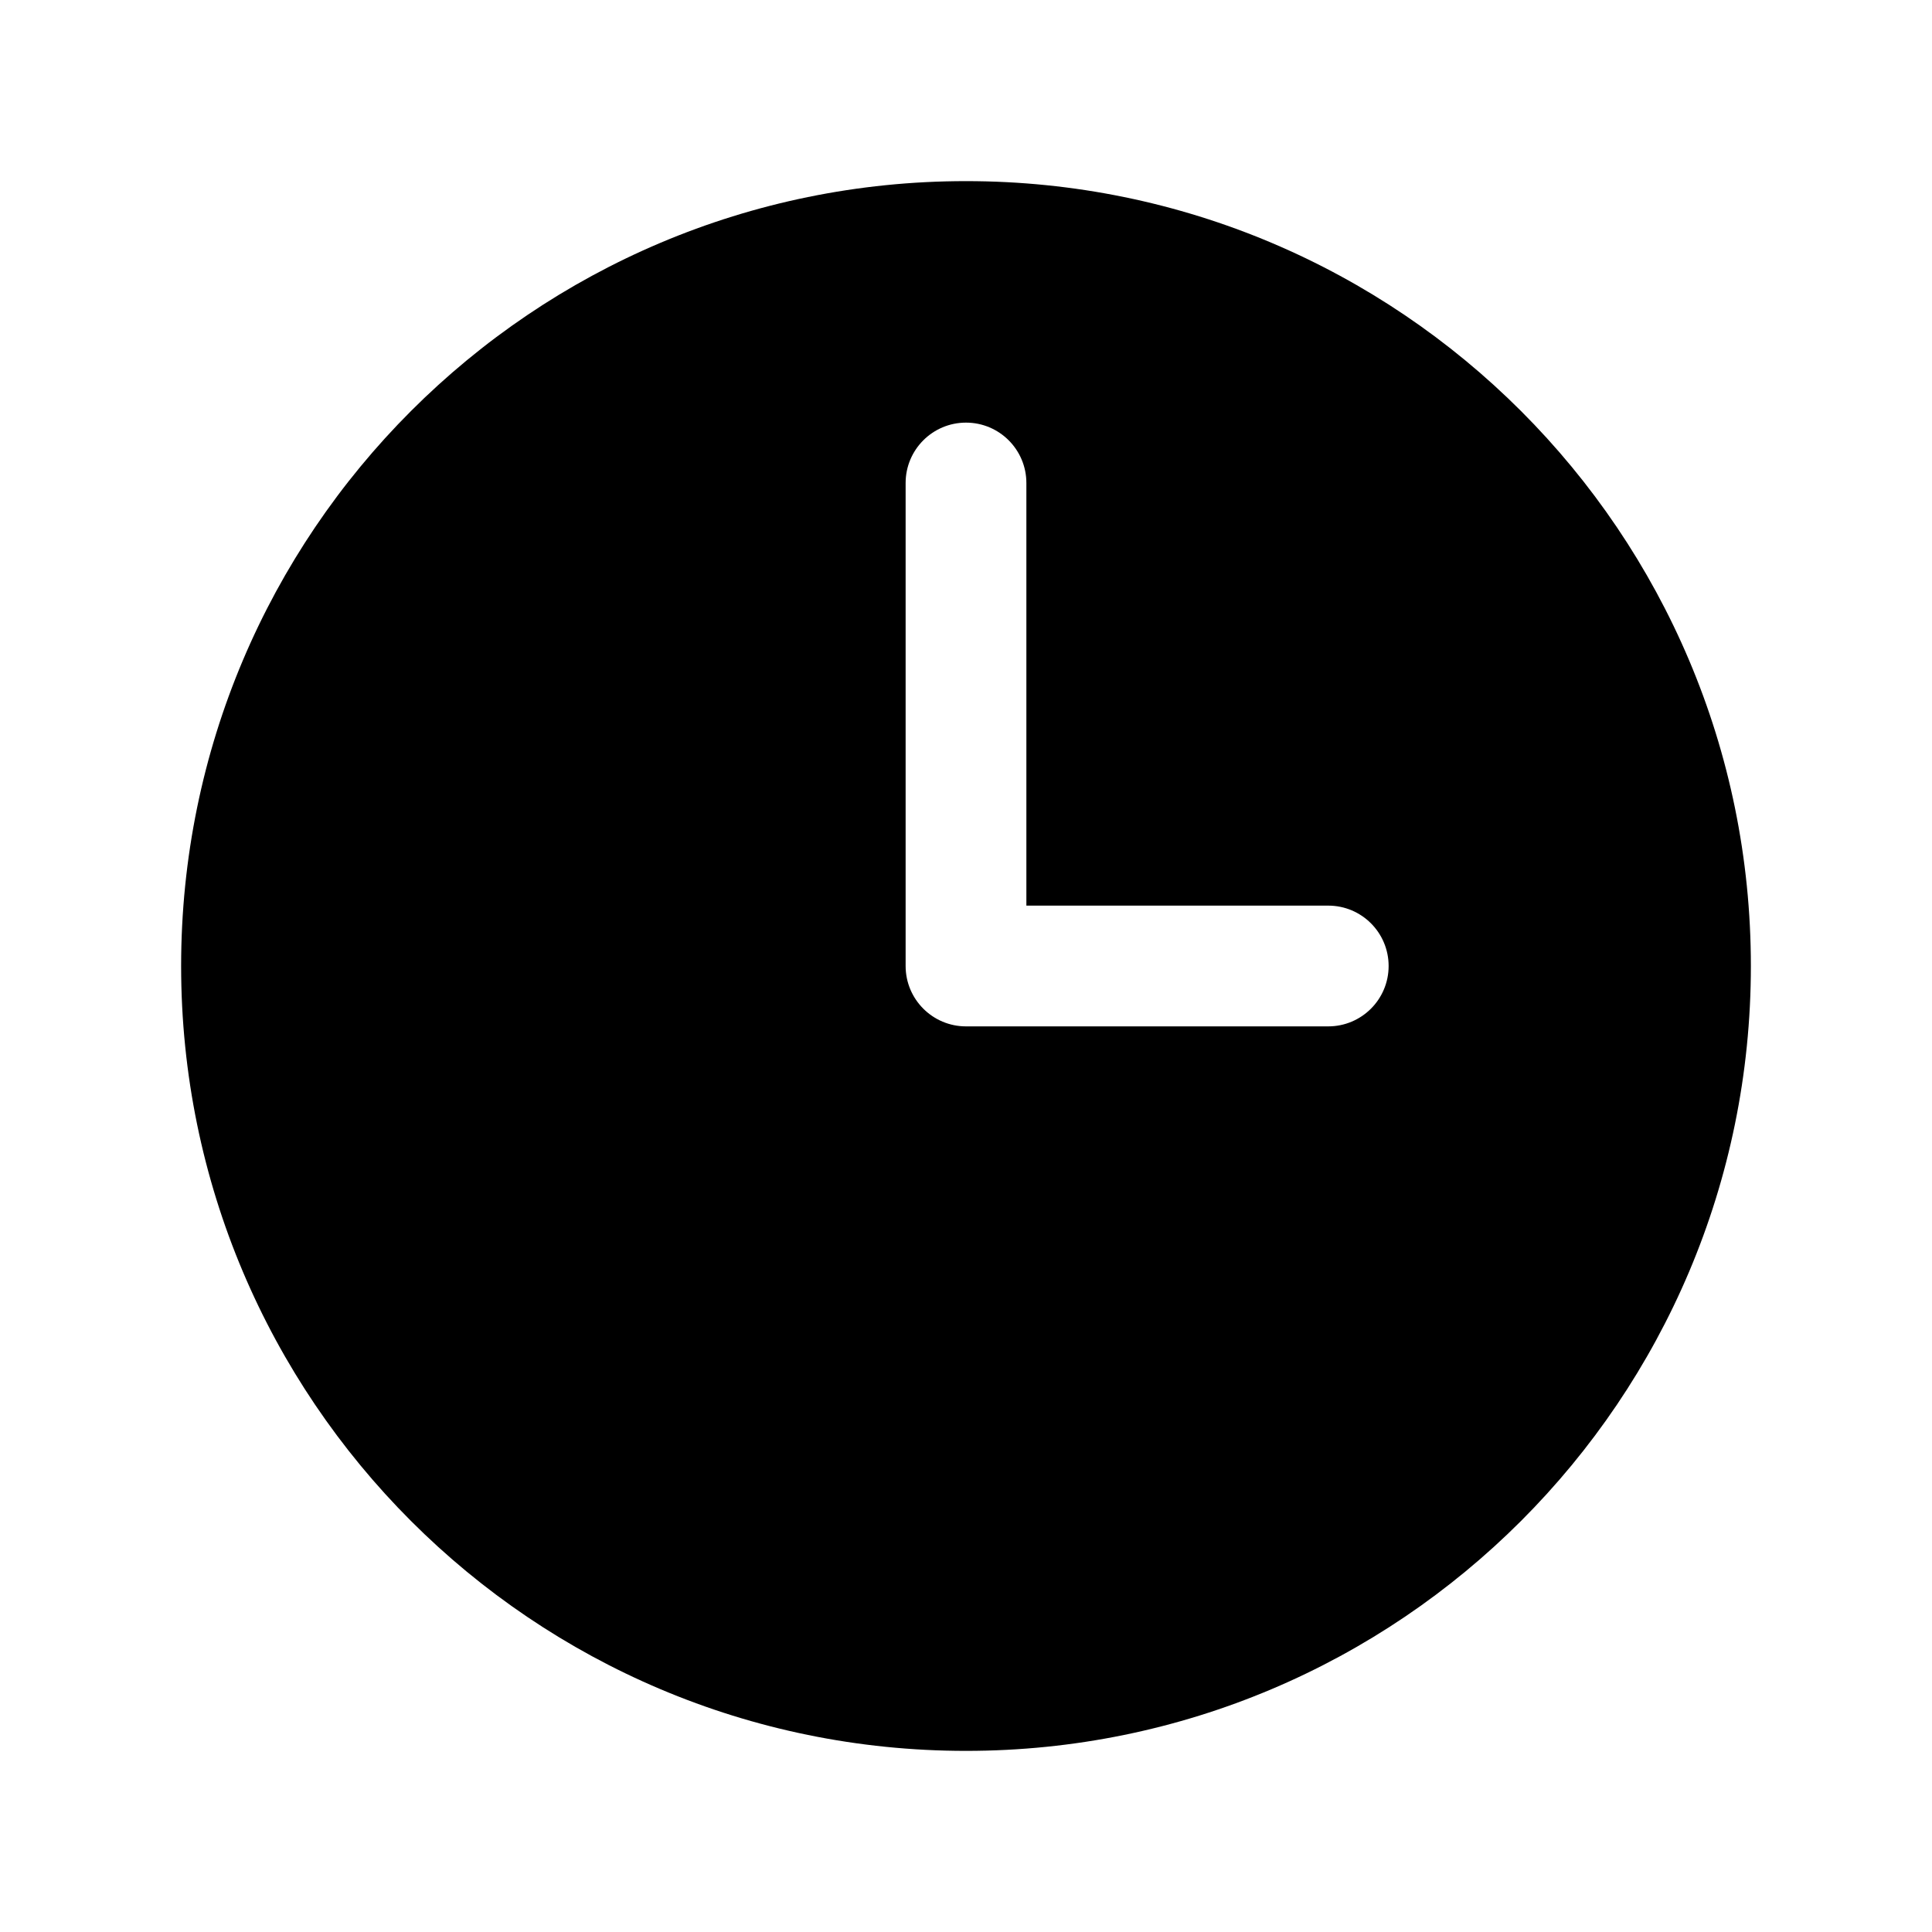
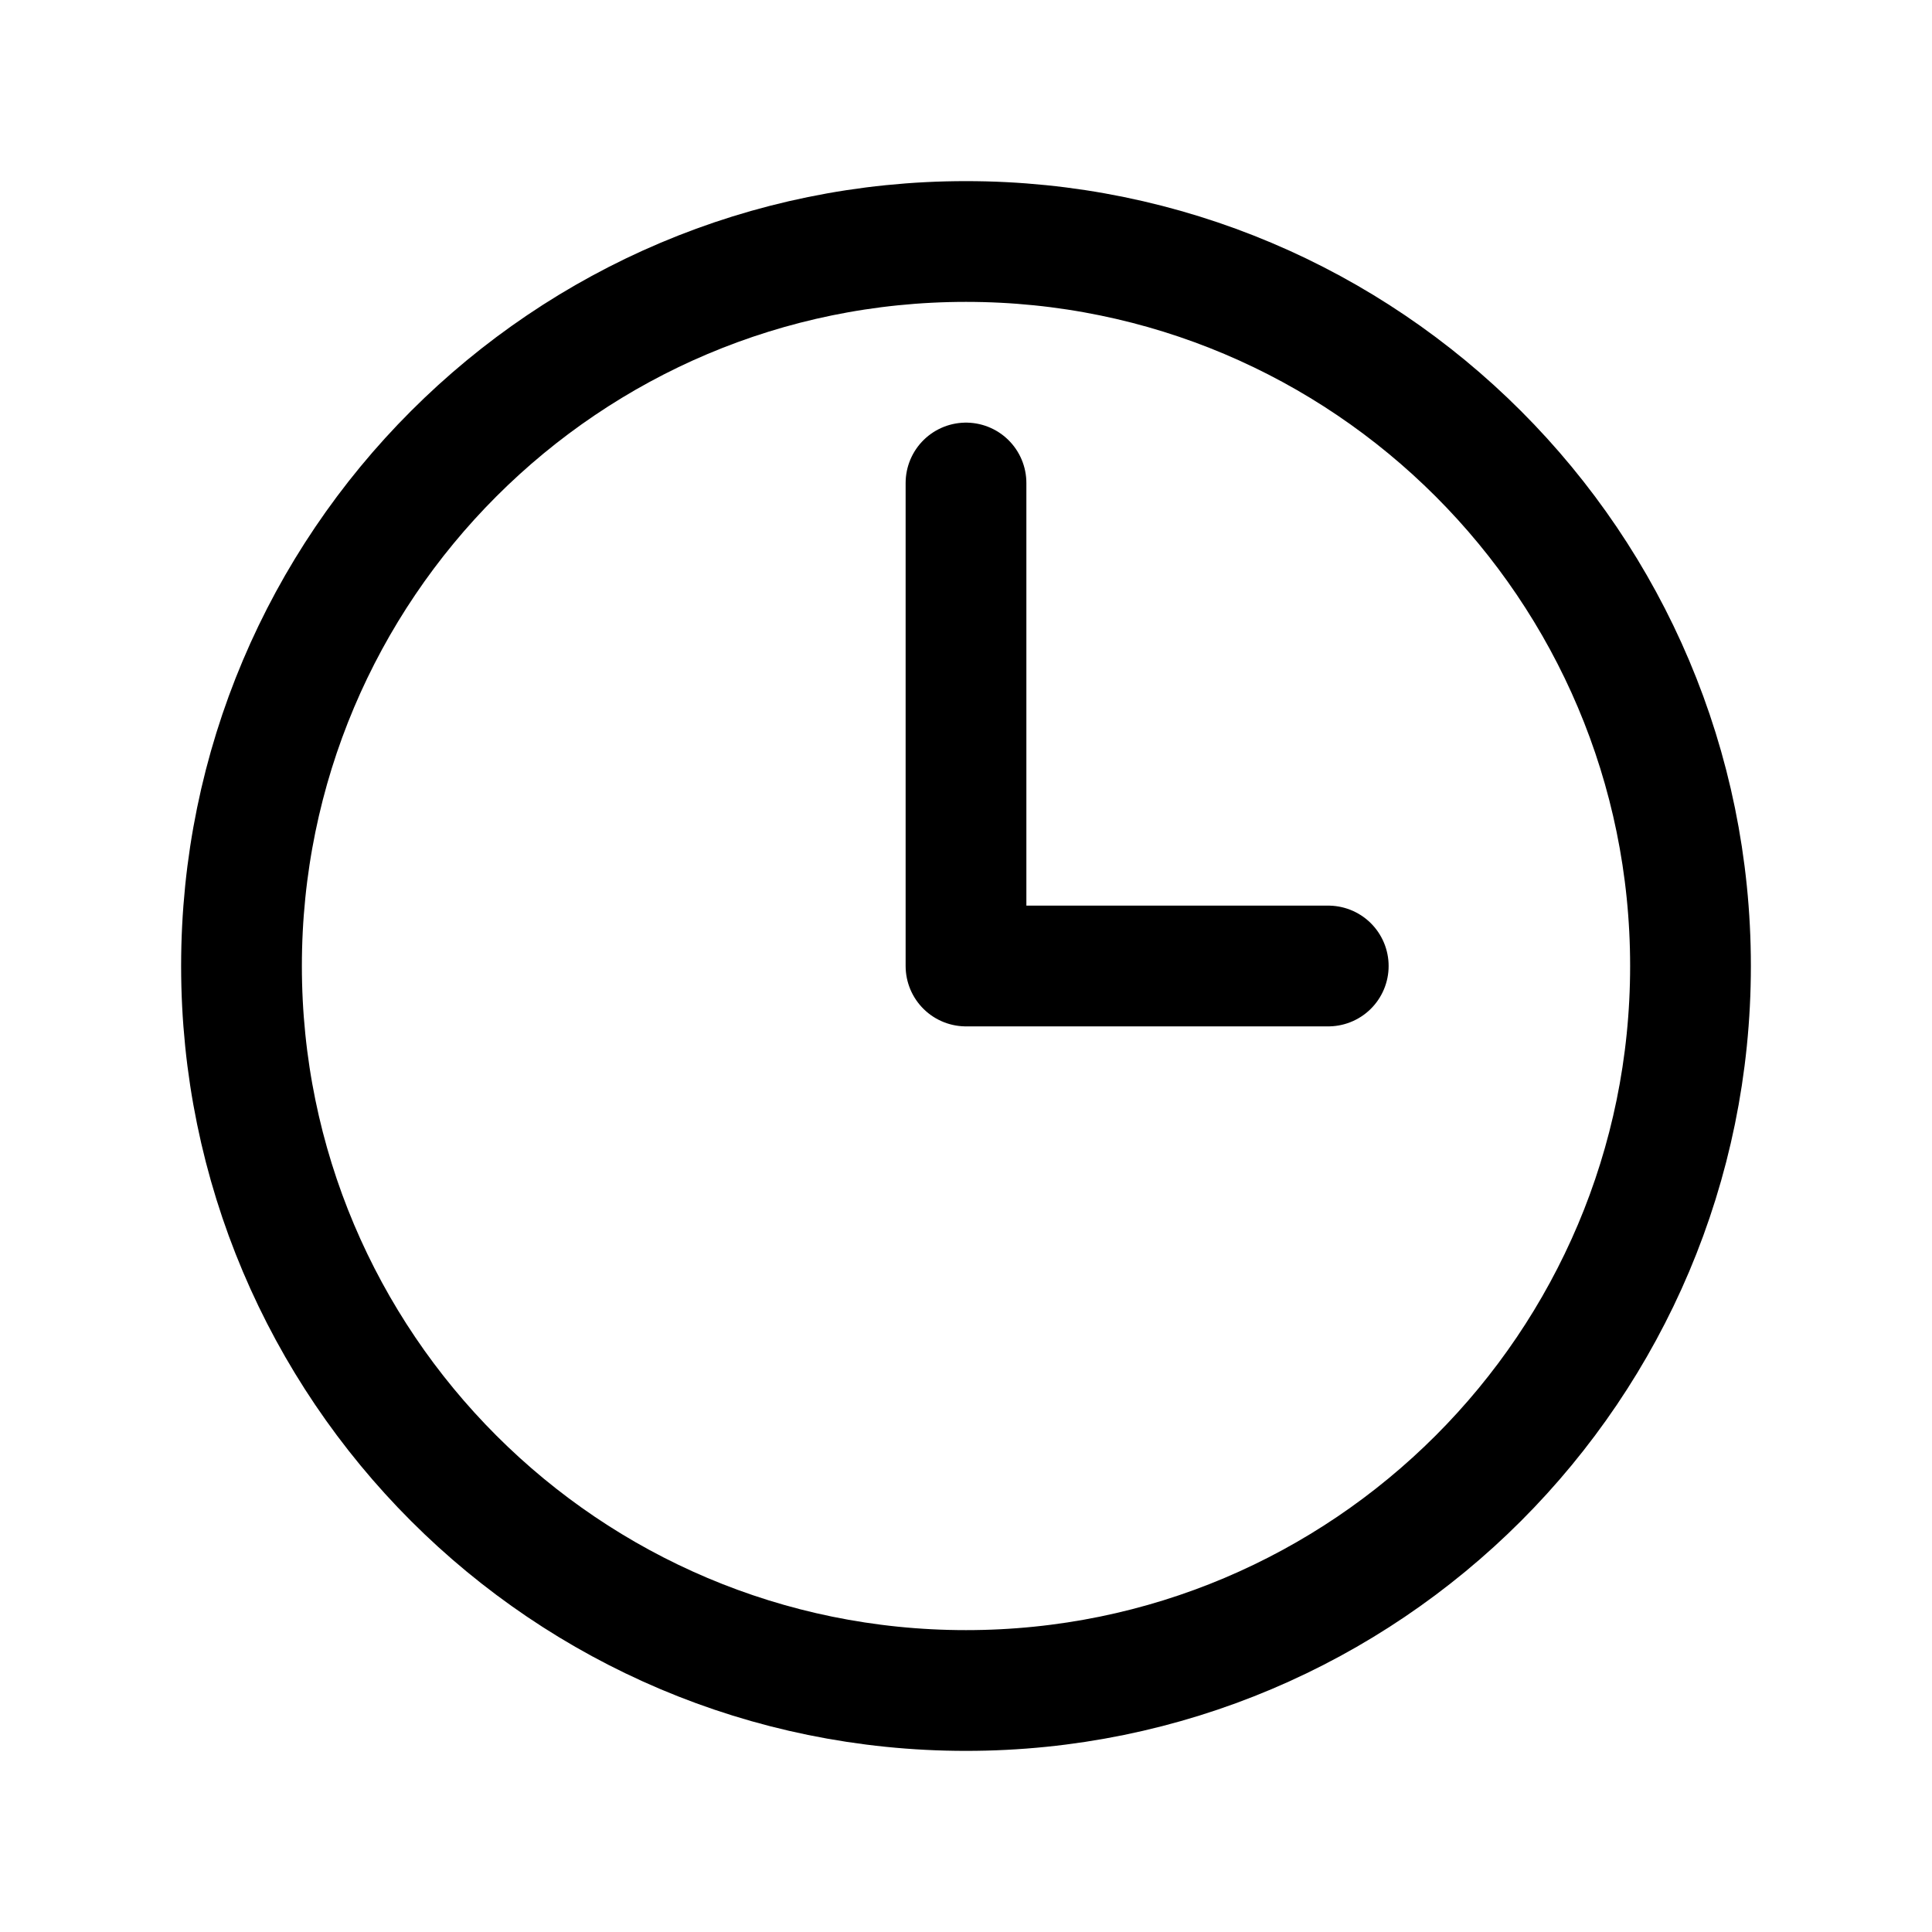
- <svg xmlns="http://www.w3.org/2000/svg" viewBox="0 0 24 24" fill="currentColor" class="size-6">
-   <path fill-rule="evenodd" d="M12 2.25c-5.385 0-9.75 4.365-9.75 9.75s4.365 9.75 9.75 9.75 9.75-4.365 9.75-9.75S17.385 2.25 12 2.25ZM12.75 6a.75.75 0 0 0-1.5 0v6c0 .414.336.75.75.75h4.5a.75.75 0 0 0 0-1.5h-3.75V6Z" clip-rule="evenodd" />
+ <svg xmlns="http://www.w3.org/2000/svg" fill="none" viewBox="0 0 24 24" stroke-width="1.5" stroke="currentColor" class="size-6">
+   <path stroke-linecap="round" stroke-linejoin="round" d="M12 6v6h4.5m4.5 0a9 9 0 1 1-18 0 9 9 0 0 1 18 0Z" />
</svg>
